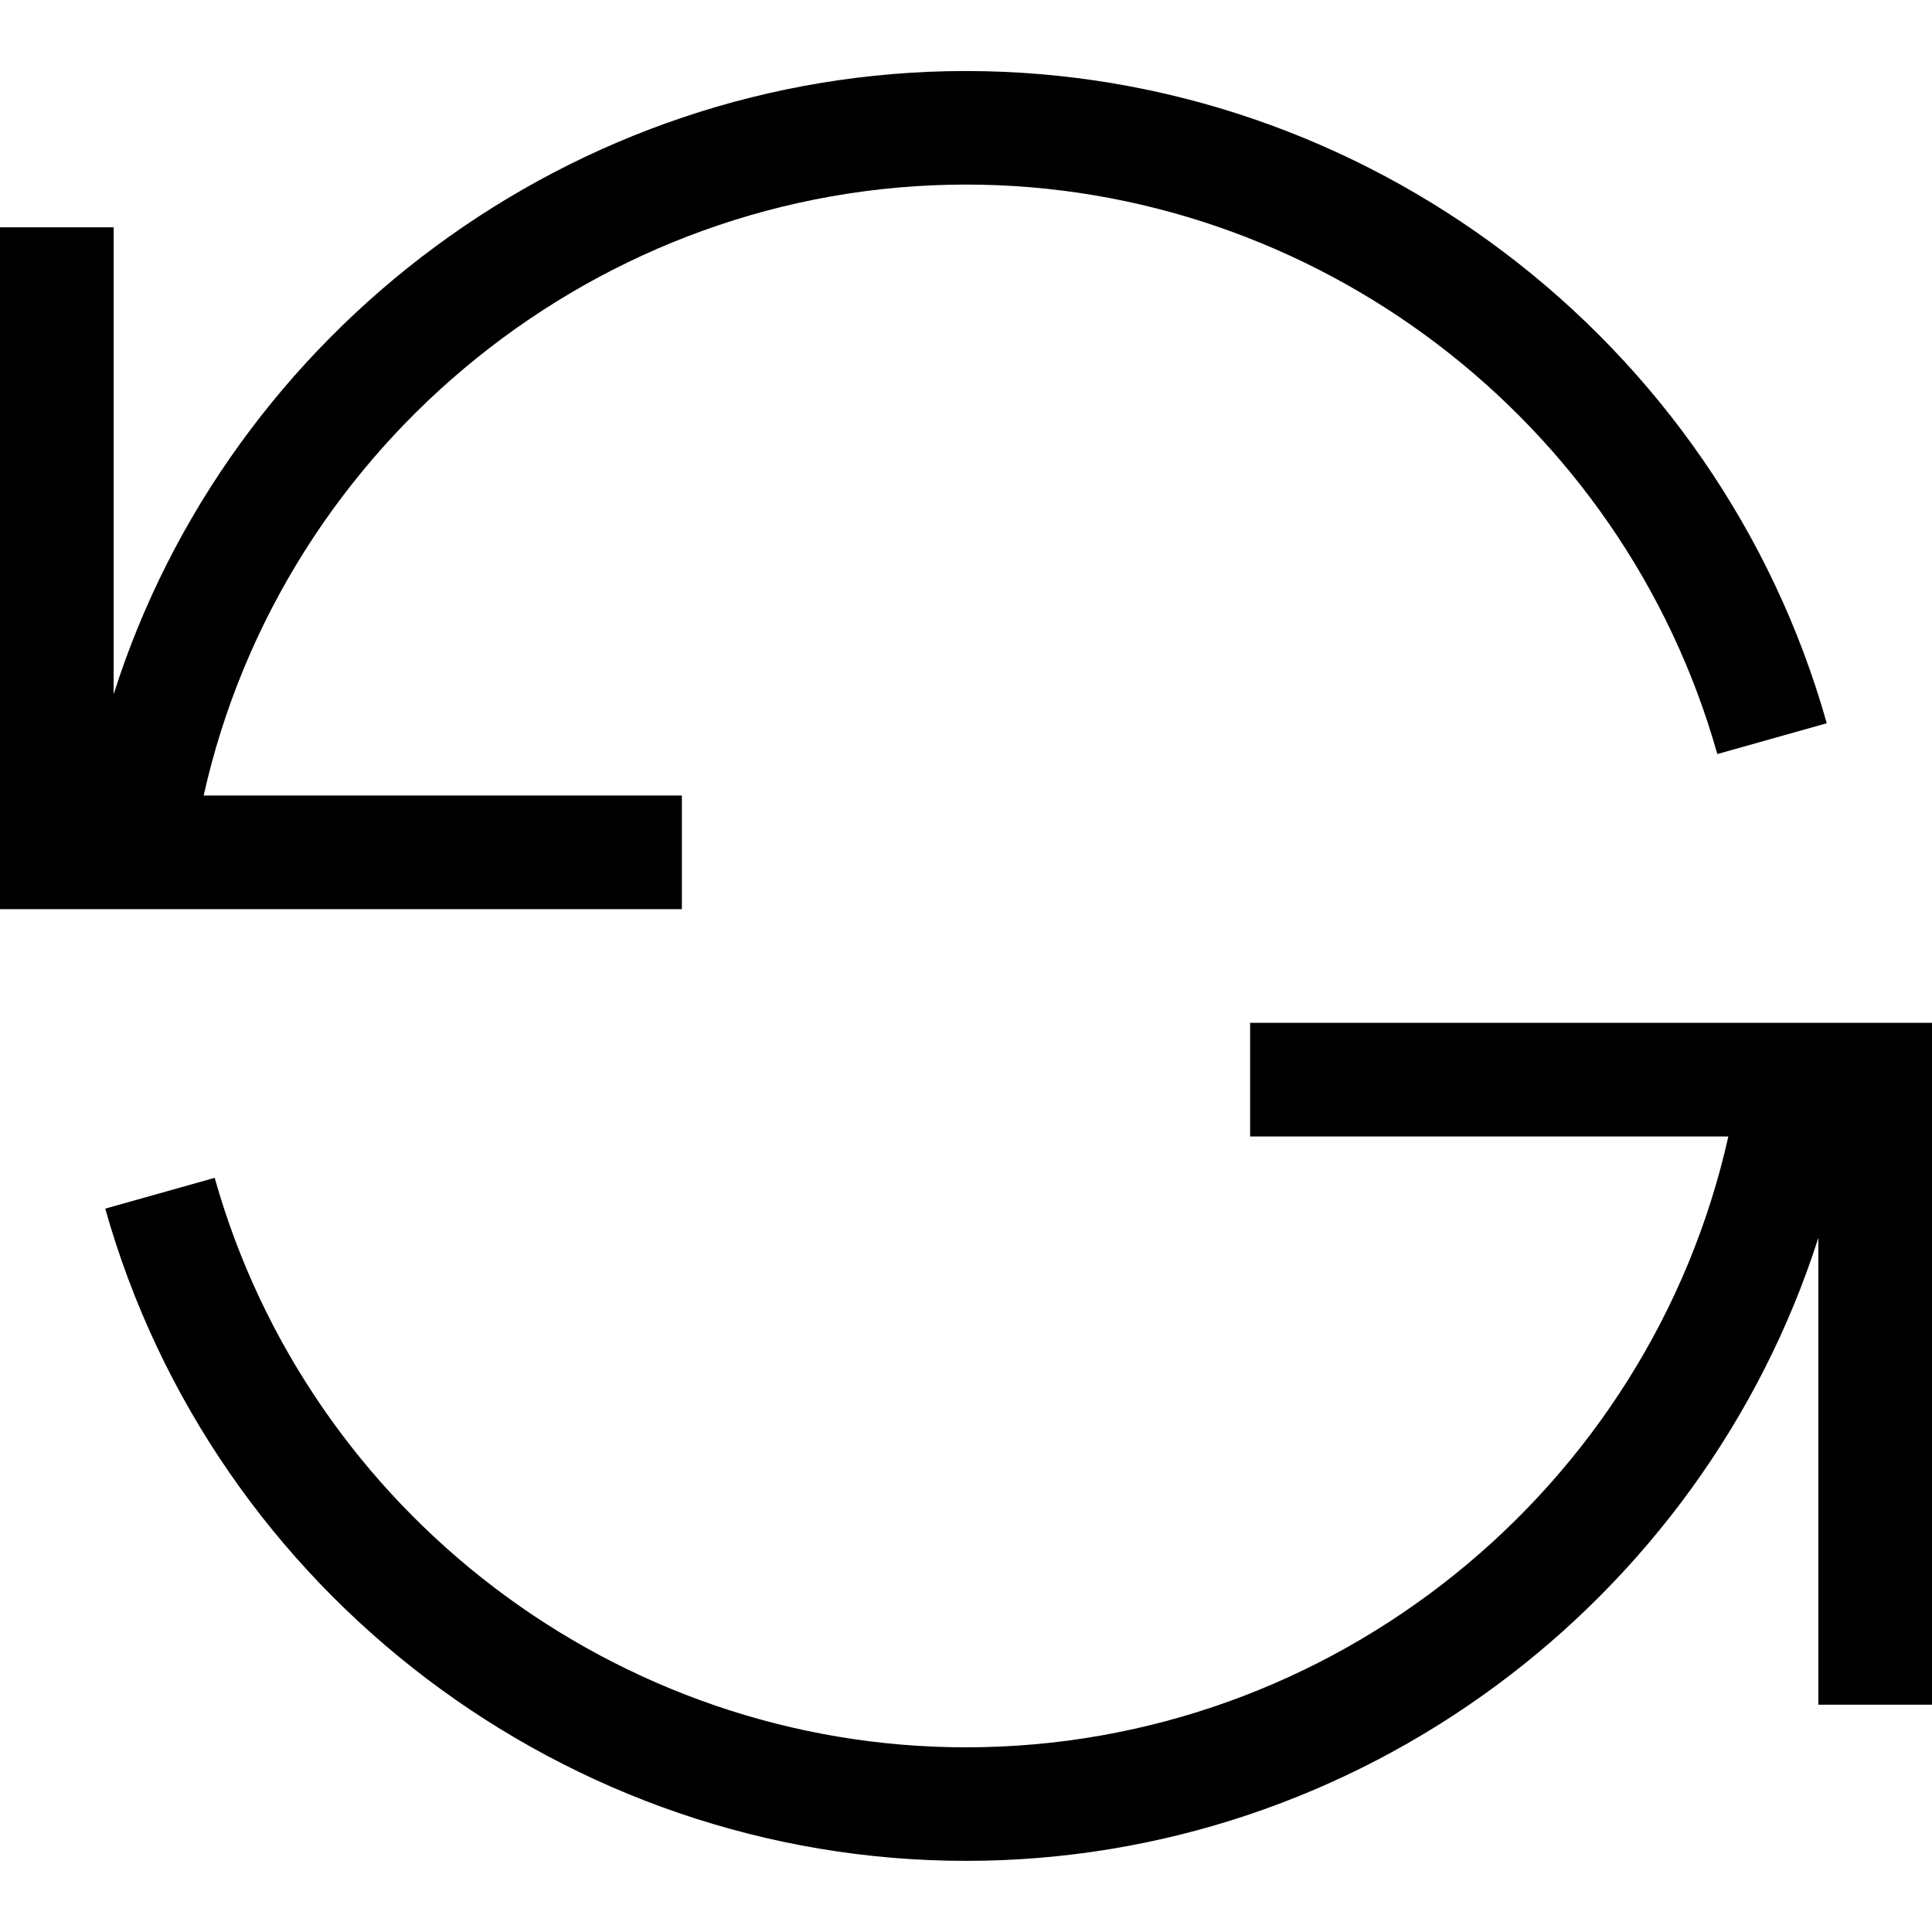
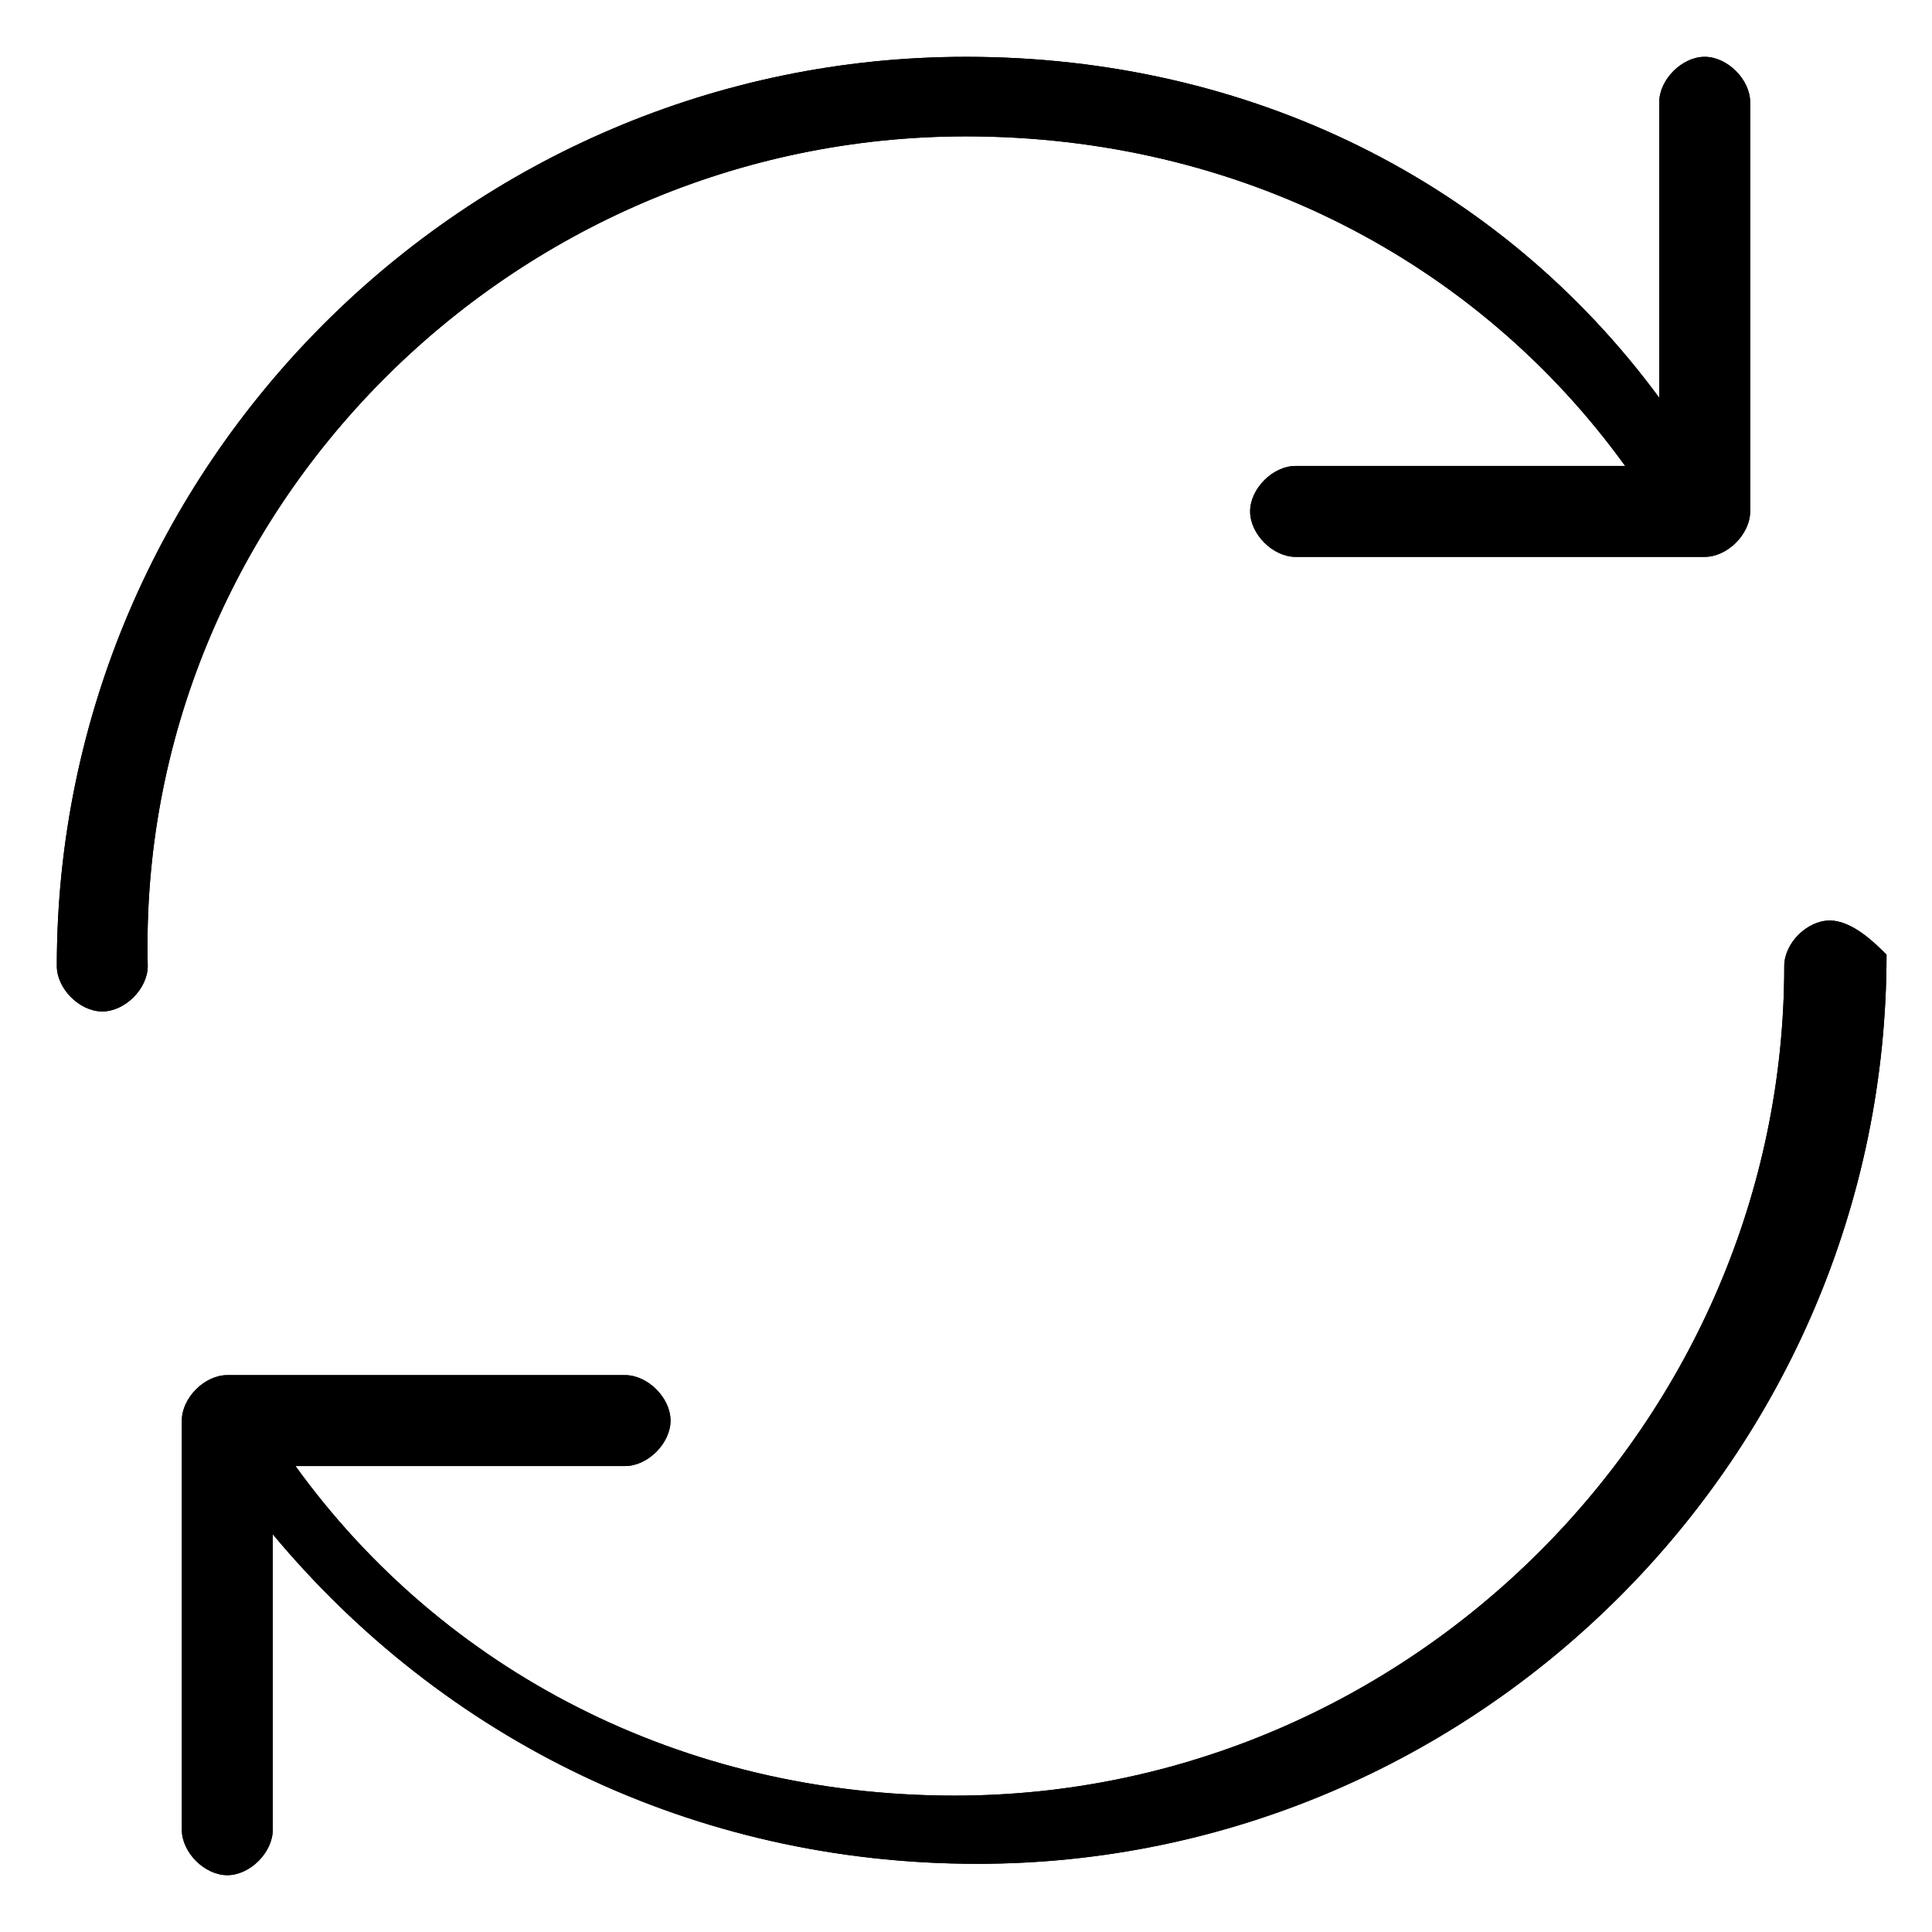
- <svg xmlns="http://www.w3.org/2000/svg" version="1.1" width="17" height="17" viewBox="0 0 17 17">
-   <g>
- </g>
-   <path d="M6 8h-6v-6h1v4.109c1.013-3.193 4.036-5.484 7.5-5.484 3.506 0 6.621 2.36 7.574 5.739l-0.963 0.271c-0.832-2.95-3.551-5.011-6.611-5.011-3.226 0.001-6.016 2.276-6.708 5.376h4.208v1zM11 9v1h4.208c-0.693 3.101-3.479 5.375-6.708 5.375-3.062 0-5.78-2.061-6.611-5.011l-0.963 0.271c0.952 3.379 4.067 5.739 7.574 5.739 3.459 0 6.475-2.28 7.5-5.482v4.108h1v-6h-6z" fill="#000000" />
+ <svg xmlns="http://www.w3.org/2000/svg" version="1.1" id="Layer_1" x="0px" y="0px" viewBox="0 0 17 17" style="enable-background:new 0 0 17 17;" xml:space="preserve">
+   <g id="Refresh_2">
+     <g>
+       <g>
+         <path d="M8.5,1.2c2.4,0,4.5,1.1,5.8,2.9h-2.9c-0.2,0-0.4,0.2-0.4,0.4c0,0.2,0.2,0.4,0.4,0.4H15c0.2,0,0.4-0.2,0.4-0.4V0.9     c0-0.2-0.2-0.4-0.4-0.4s-0.4,0.2-0.4,0.4v2.6C13.2,1.6,11,0.5,8.5,0.5c-4.4,0-8,3.6-8,8c0,0.2,0.2,0.4,0.4,0.4s0.4-0.2,0.4-0.4     C1.2,4.5,4.5,1.2,8.5,1.2z M16.1,8.1c-0.2,0-0.4,0.2-0.4,0.4c0,4-3.3,7.3-7.3,7.3c-2.4,0-4.5-1.1-5.8-2.9h2.9     c0.2,0,0.4-0.2,0.4-0.4c0-0.2-0.2-0.4-0.4-0.4H2c-0.2,0-0.4,0.2-0.4,0.4v3.6c0,0.2,0.2,0.4,0.4,0.4s0.4-0.2,0.4-0.4v-2.6     c1.5,1.8,3.7,2.9,6.2,2.9c4.4,0,8-3.6,8-8C16.5,8.3,16.3,8.1,16.1,8.1z" />
+         <path d="M8.5,1.2c2.4,0,4.5,1.1,5.8,2.9h-2.9c-0.2,0-0.4,0.2-0.4,0.4c0,0.2,0.2,0.4,0.4,0.4H15c0.2,0,0.4-0.2,0.4-0.4V0.9     c0-0.2-0.2-0.4-0.4-0.4s-0.4,0.2-0.4,0.4v2.6C13.2,1.6,11,0.5,8.5,0.5c-4.4,0-8,3.6-8,8c0,0.2,0.2,0.4,0.4,0.4s0.4-0.2,0.4-0.4     C1.2,4.5,4.5,1.2,8.5,1.2z M16.1,8.1c-0.2,0-0.4,0.2-0.4,0.4c0,4-3.3,7.3-7.3,7.3c-2.4,0-4.5-1.1-5.8-2.9h2.9     c0.2,0,0.4-0.2,0.4-0.4c0-0.2-0.2-0.4-0.4-0.4H2c-0.2,0-0.4,0.2-0.4,0.4v3.6c0,0.2,0.2,0.4,0.4,0.4s0.4-0.2,0.4-0.4v-2.6     c1.5,1.8,3.7,2.9,6.2,2.9c4.4,0,8-3.6,8-8C16.5,8.3,16.3,8.1,16.1,8.1z" />
+       </g>
+     </g>
+   </g>
</svg>
